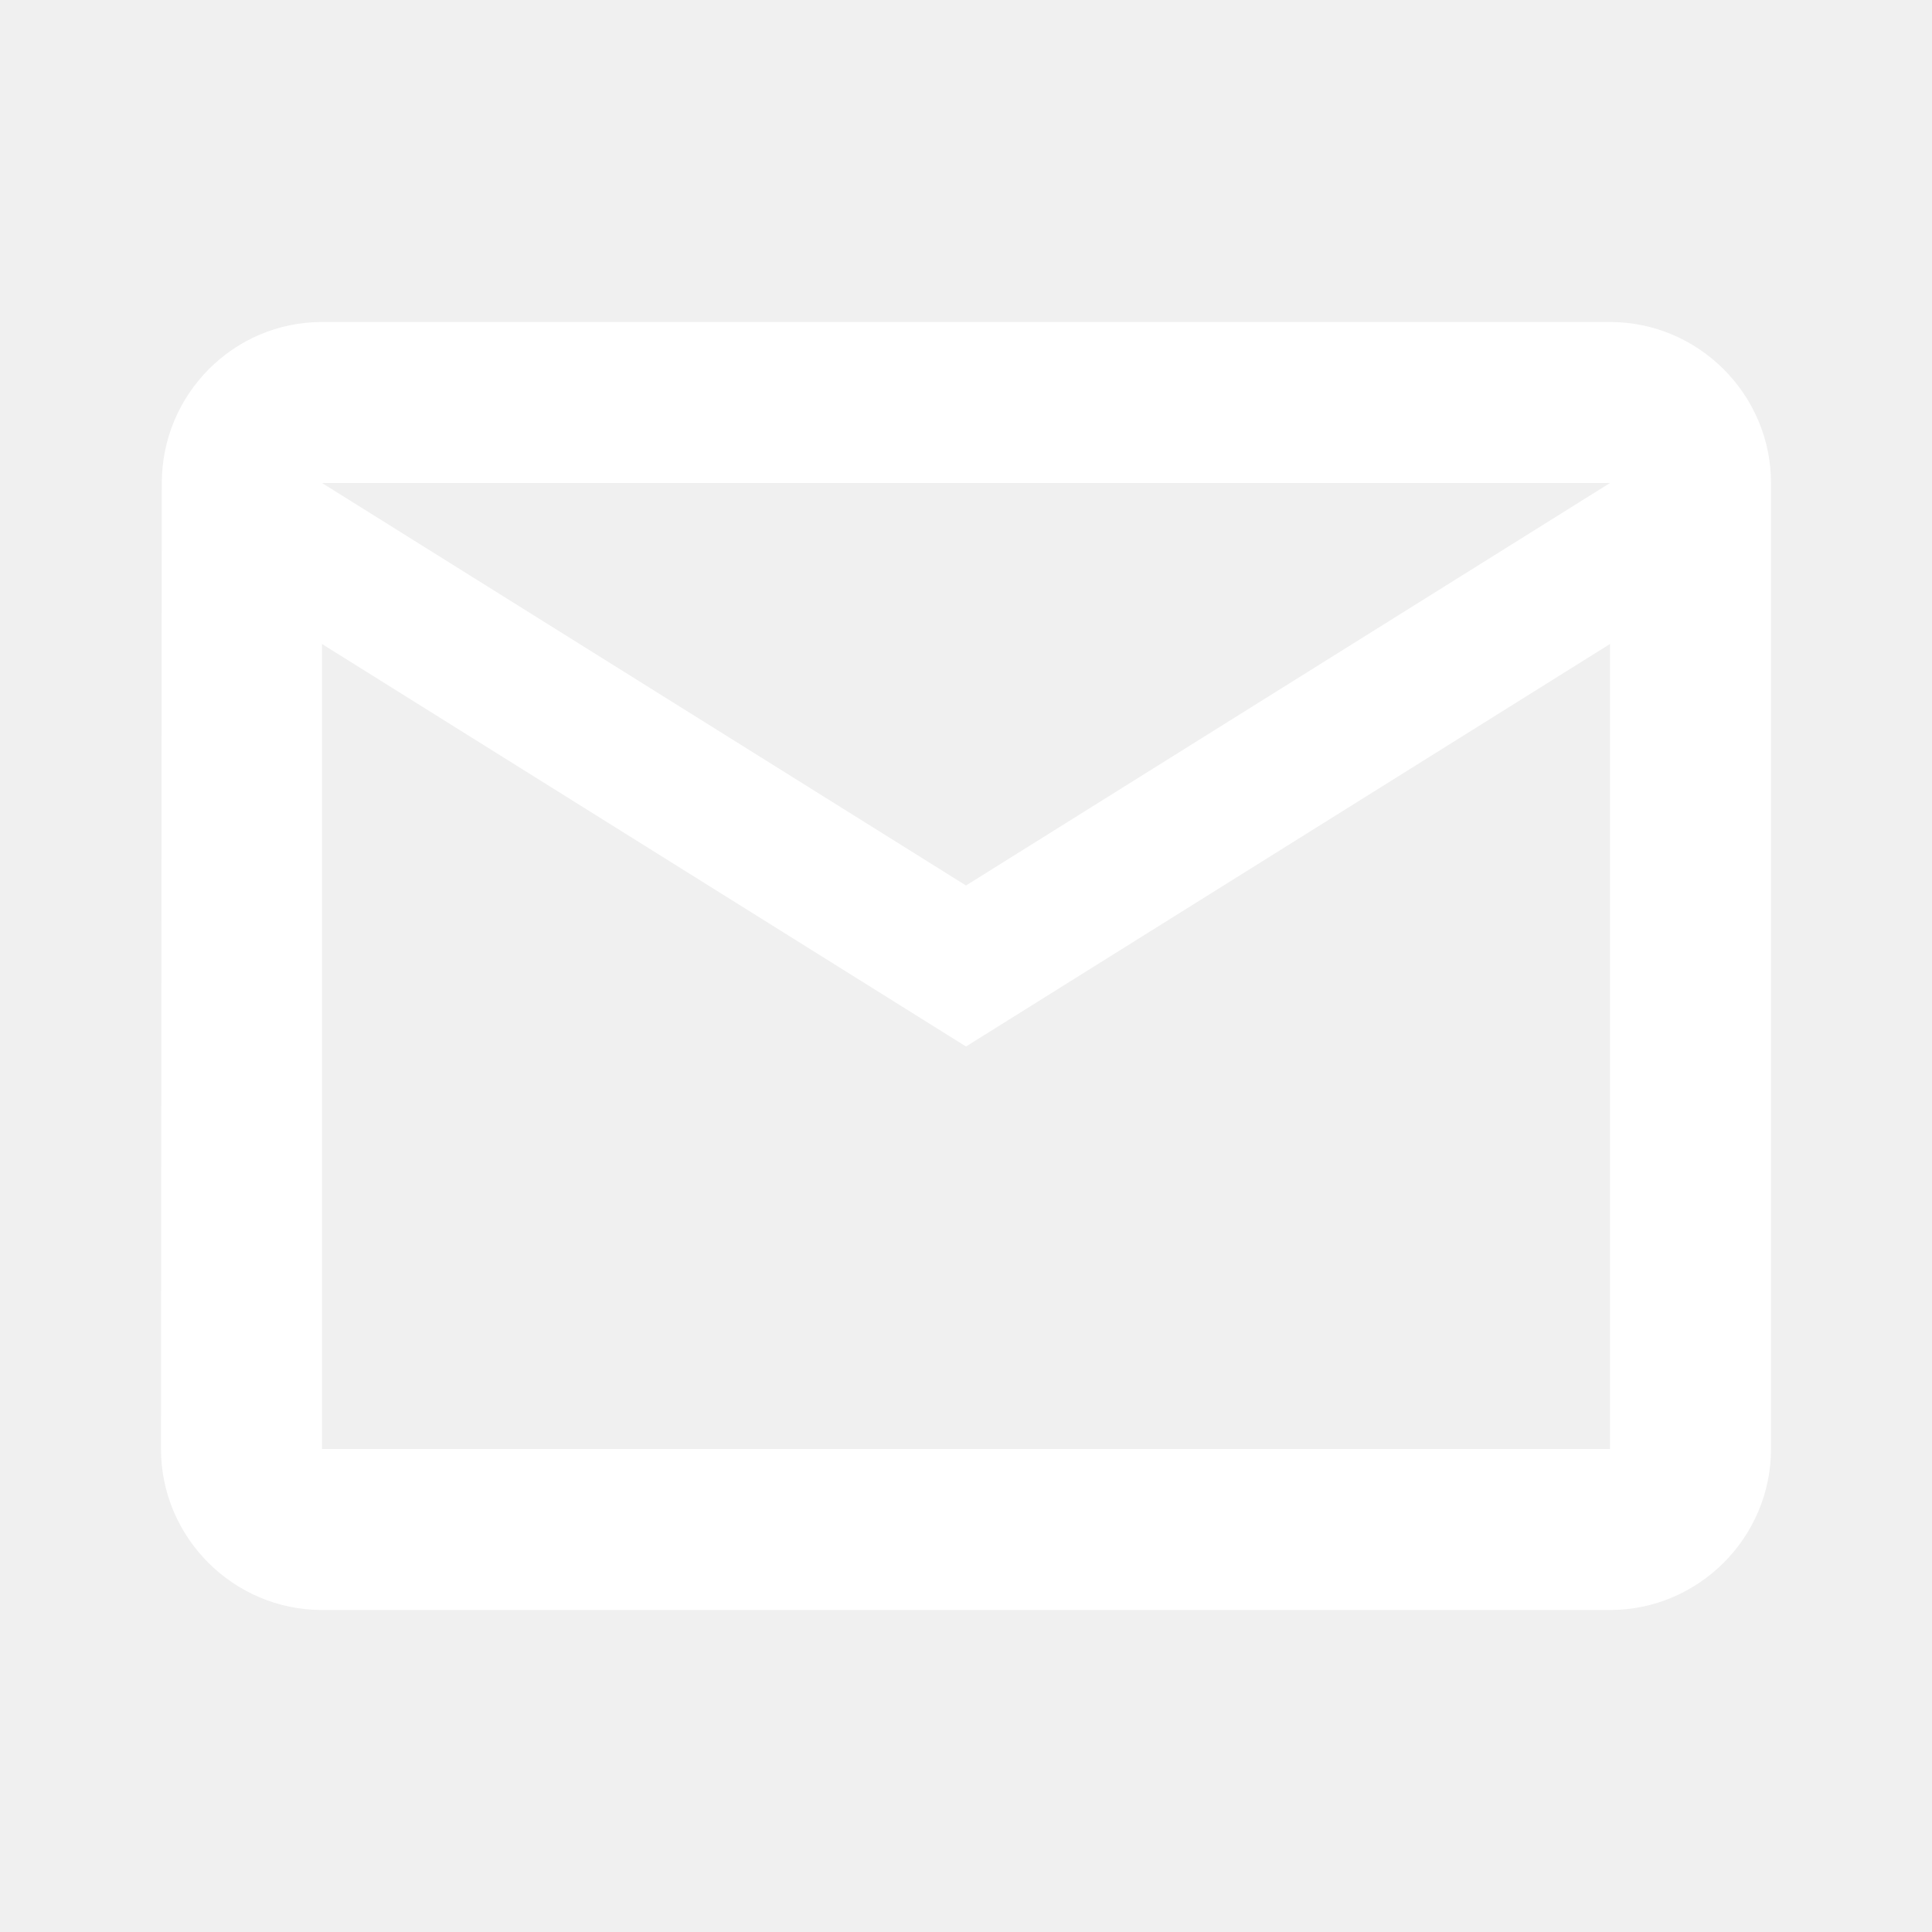
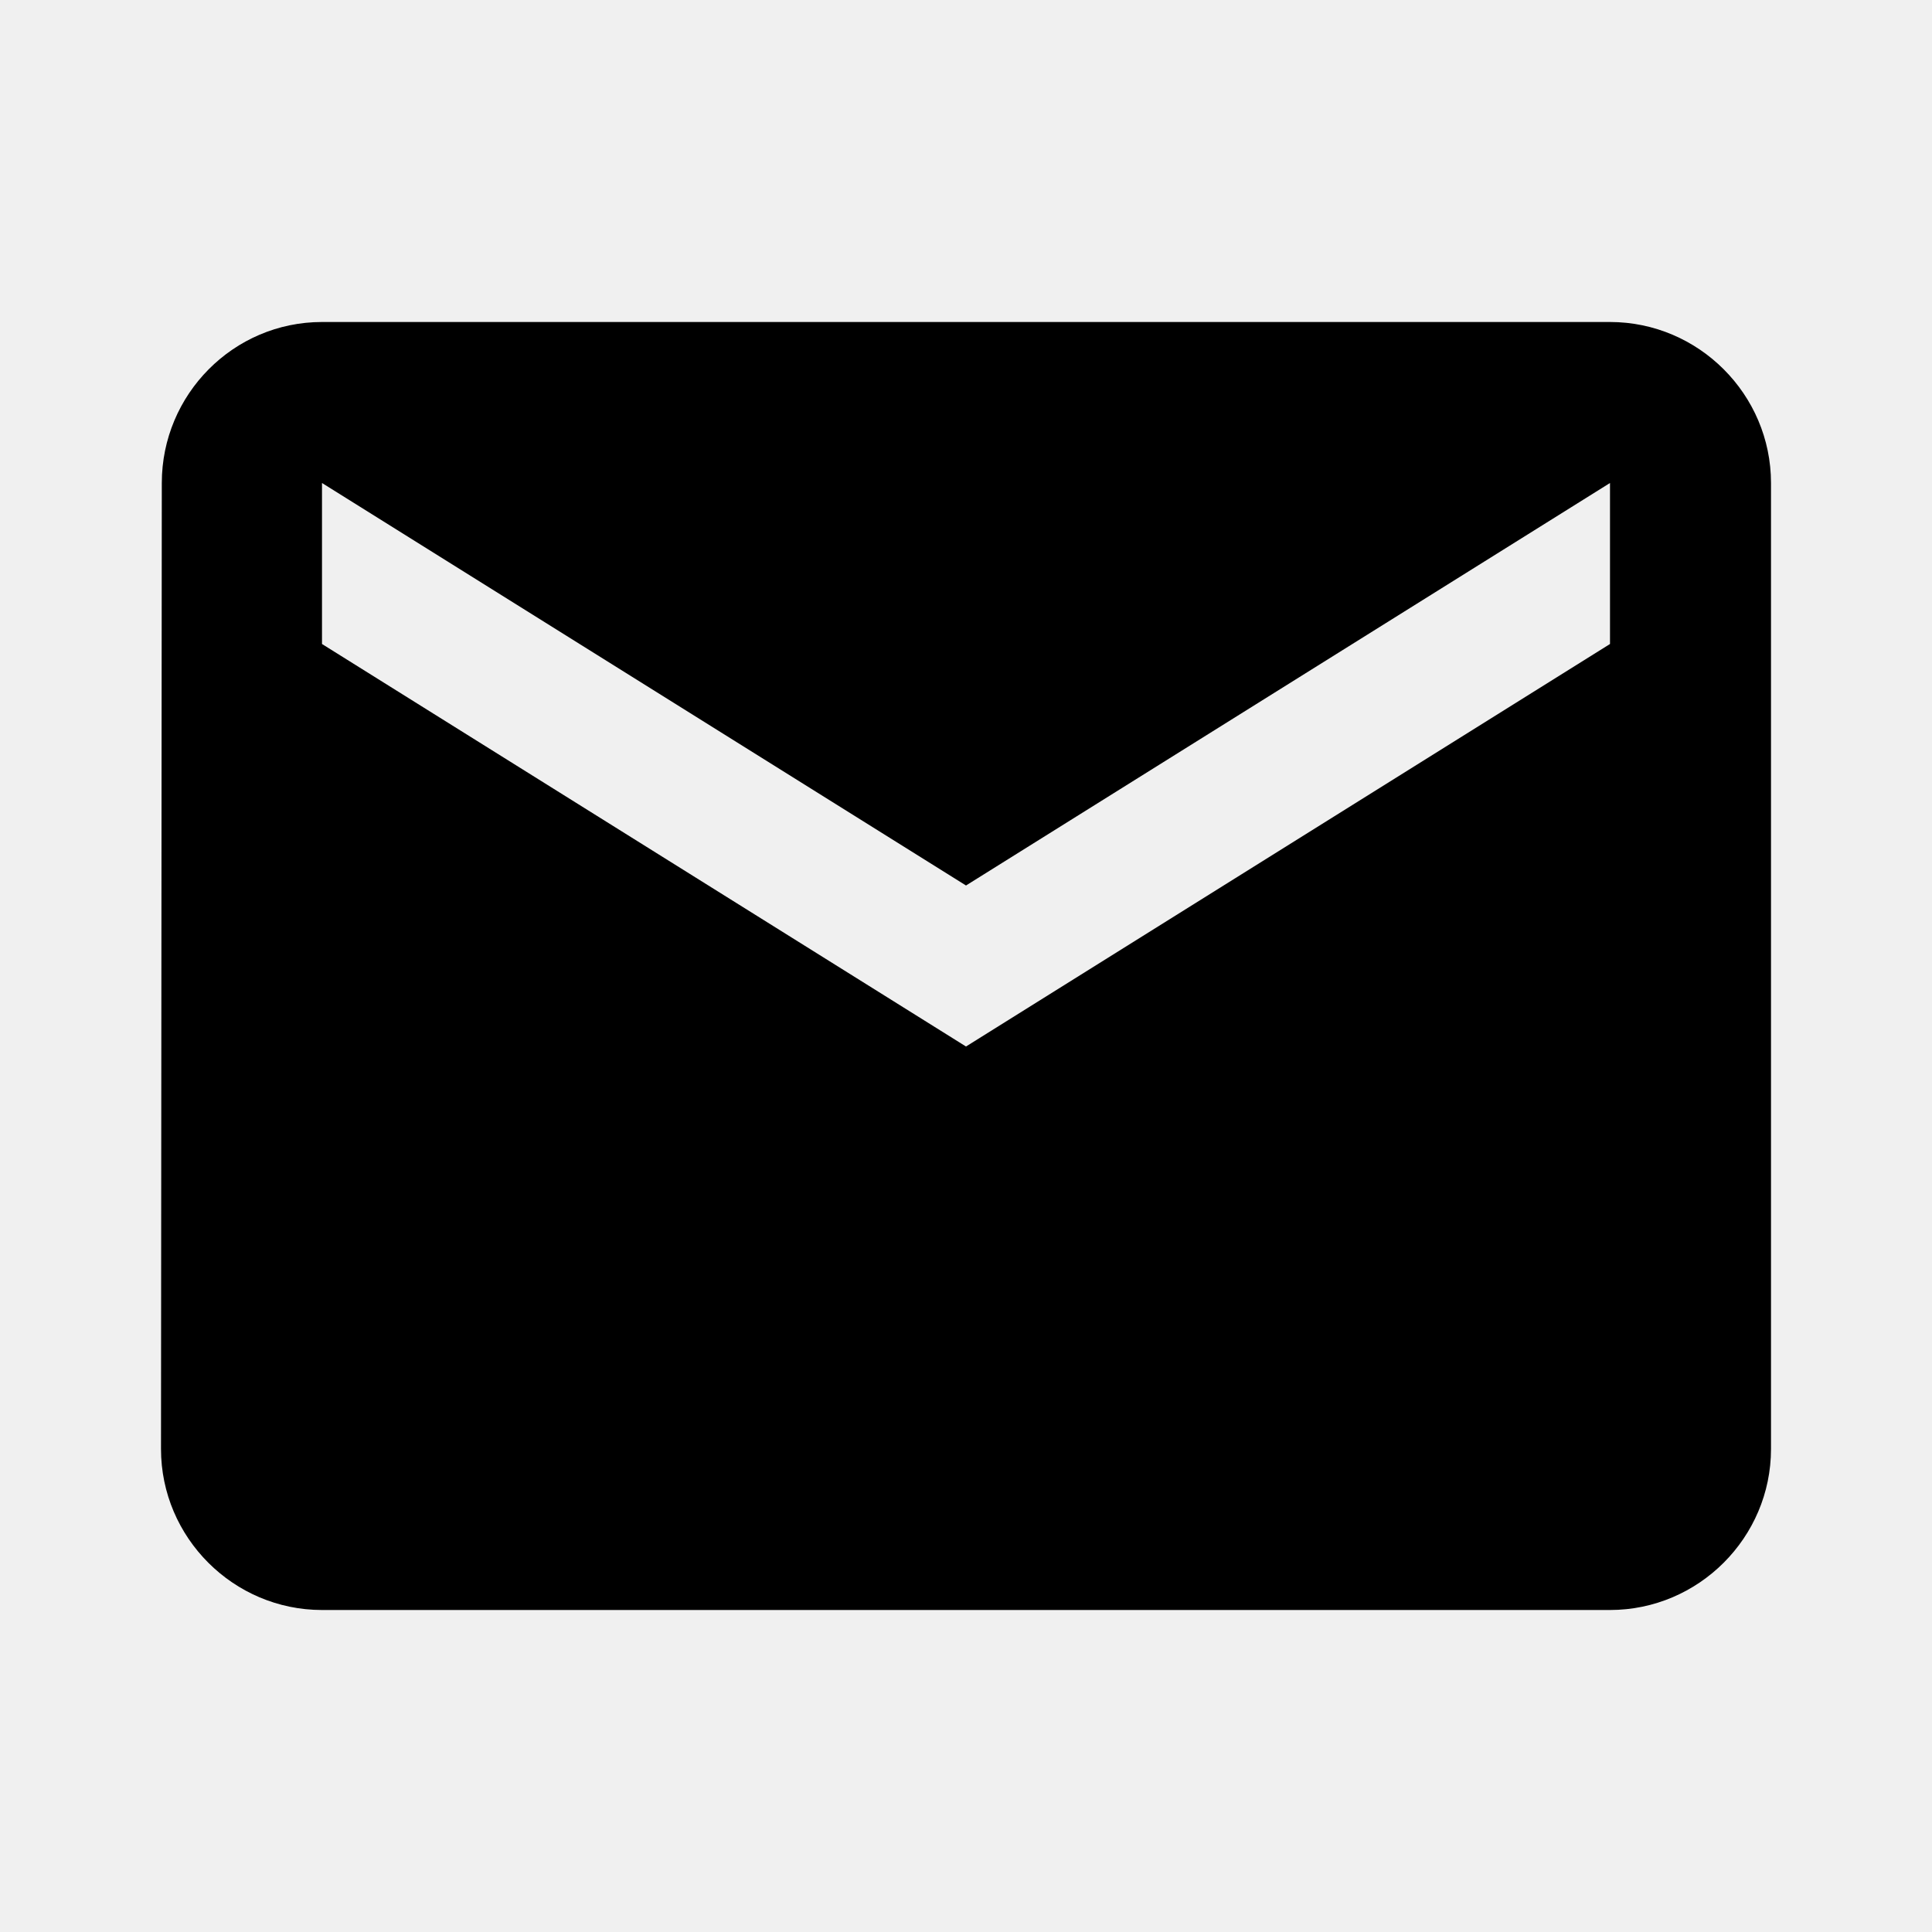
- <svg xmlns="http://www.w3.org/2000/svg" fill="#FFFFFF" height="24" viewBox="0 0 24 24" width="24">
+ <svg xmlns="http://www.w3.org/2000/svg" fill="#000000" height="24" viewBox="0 0 24 24" width="24">
+   <path d="M20 4H4c-1.1 0-1.99.9-1.99 2L2 18c0 1.1.9 2 2 2h16c1.1 0 2-.9 2-2V6c0-1.1-.9-2-2-2zm0 4l-8 5-8-5V6l8 5 8-5v2z" />
  <path d="M0 0h24v24H0z" fill="none" />
-   <path d="M20 4H4c-1.1 0-1.99.9-1.99 2L2 18c0 1.1.9 2 2 2h16c1.1 0 2-.9 2-2V6c0-1.1-.9-2-2-2zm0 14H4V8l8 5 8-5v10zm-8-7L4 6h16l-8 5z" />
</svg>
